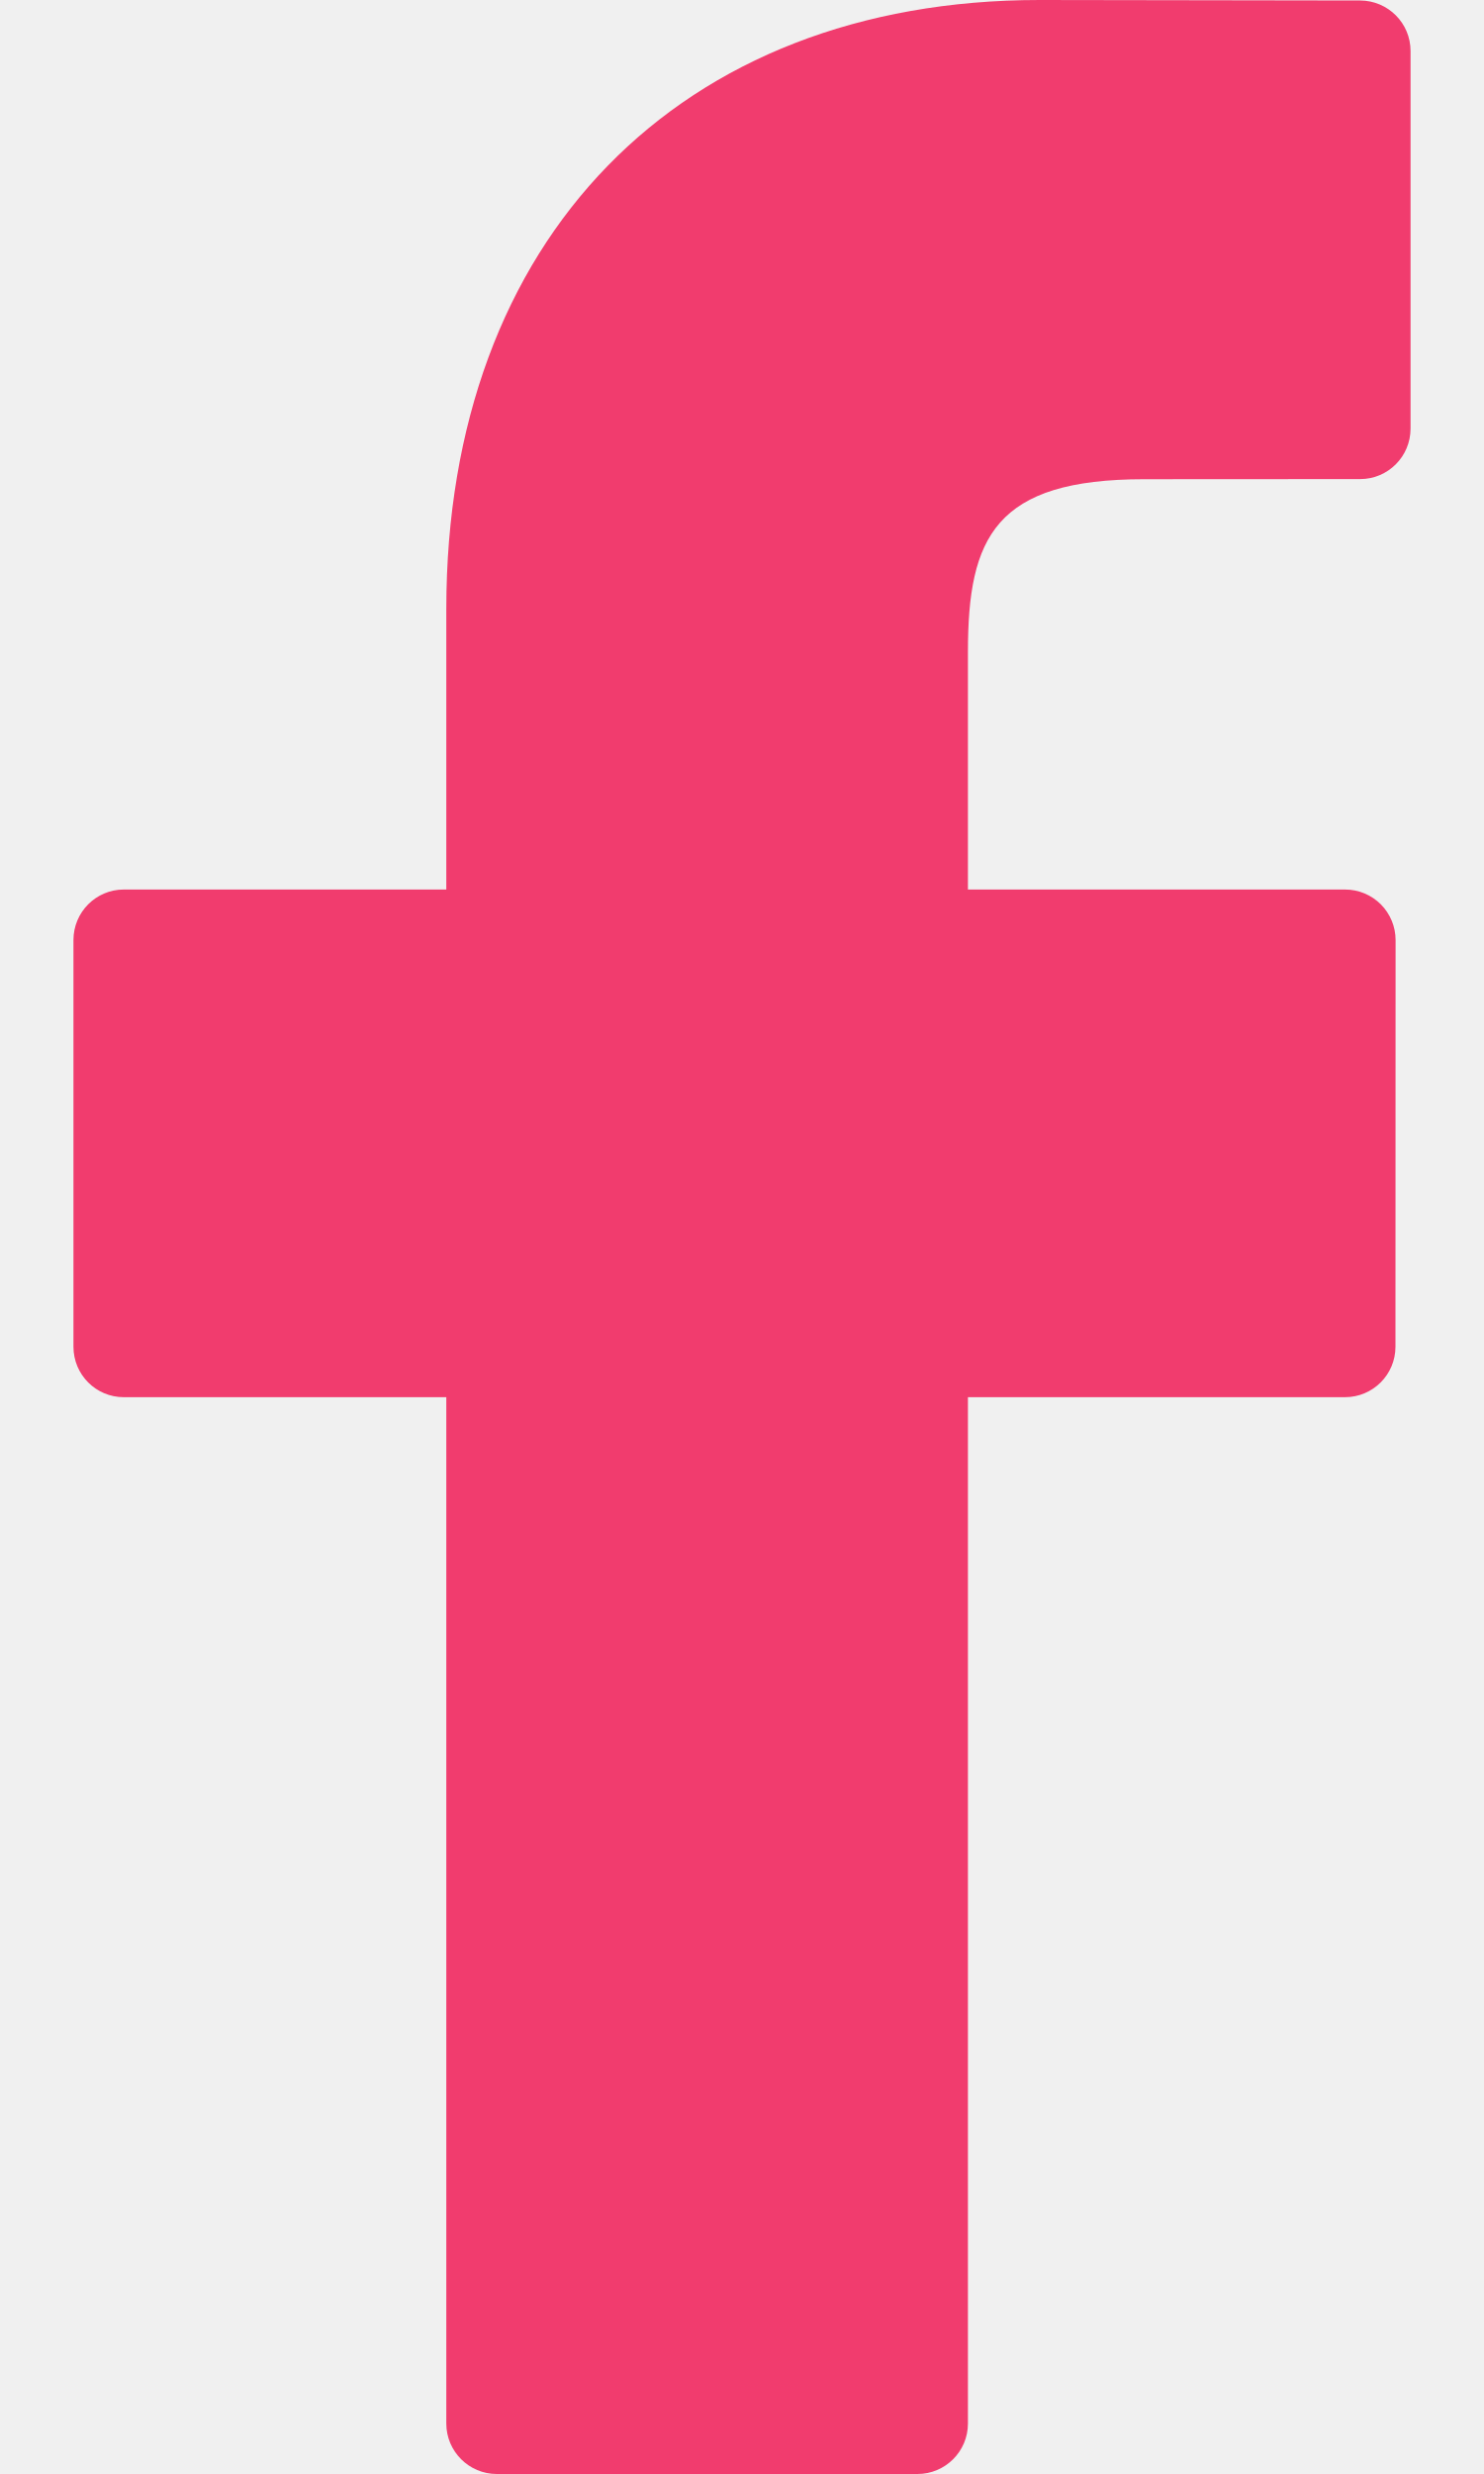
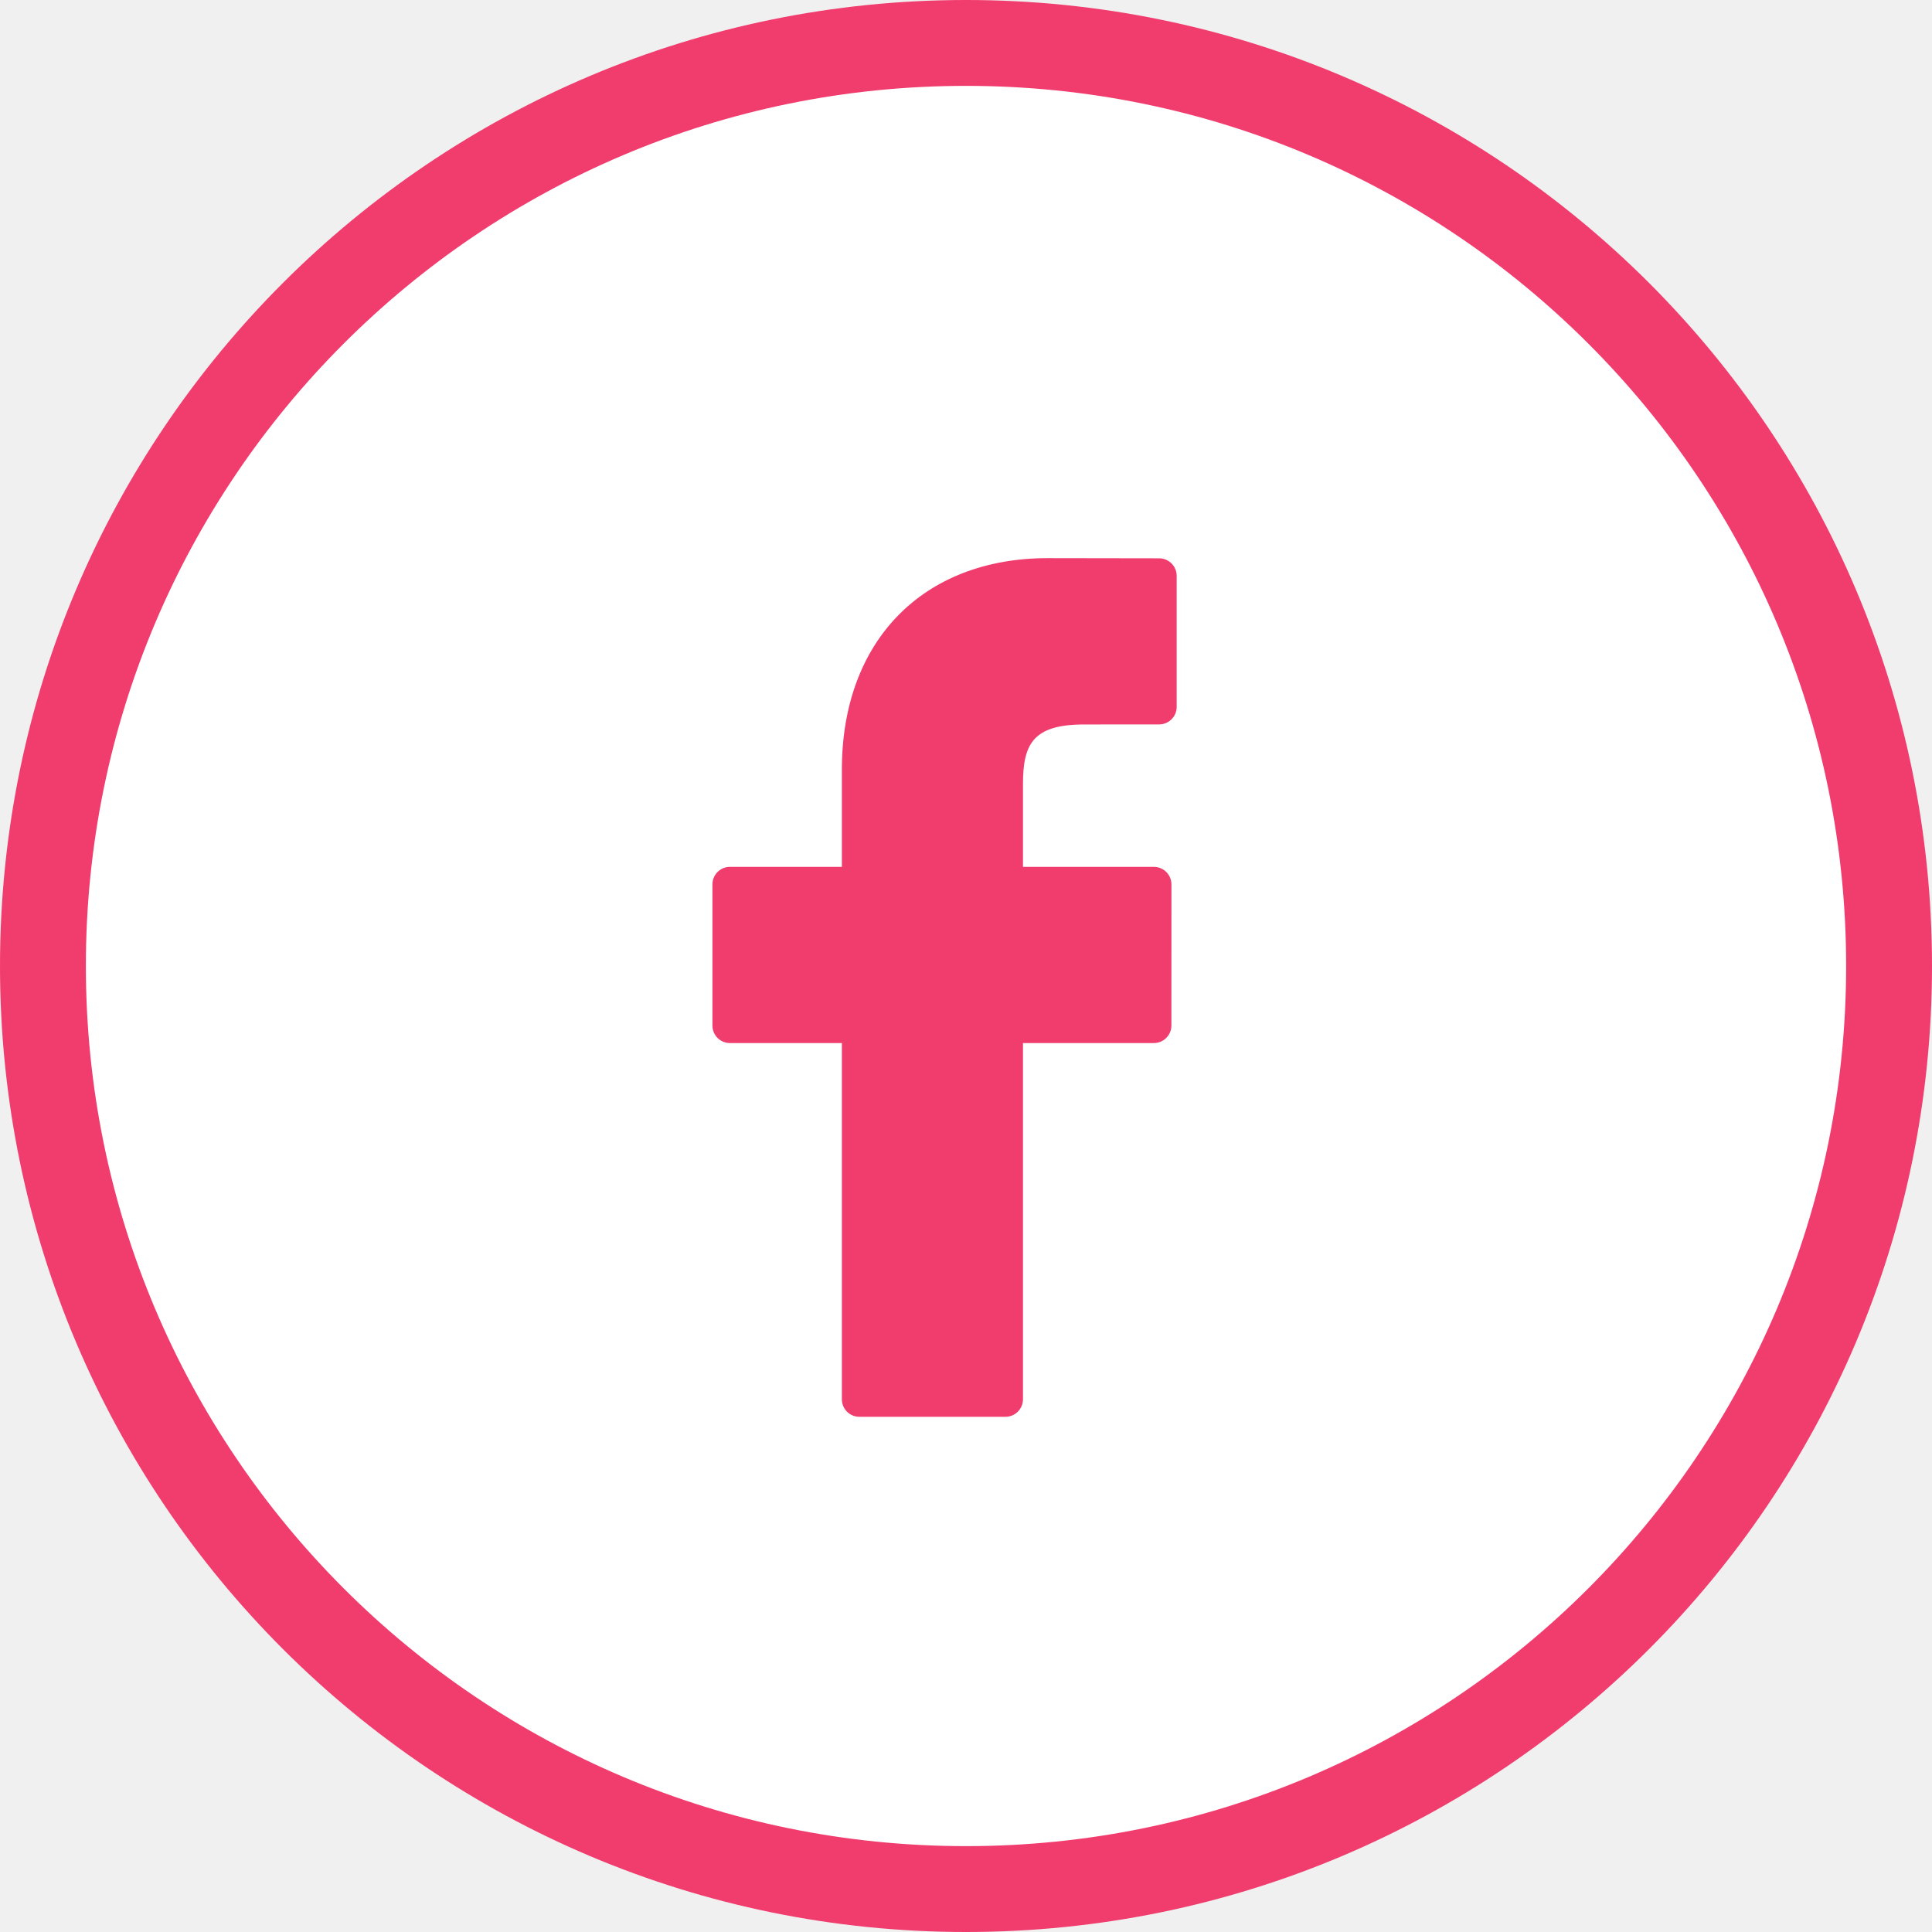
- <svg xmlns="http://www.w3.org/2000/svg" width="12" height="20" viewBox="0 0 12 20" fill="none">
-   <path d="M10.999 0.004L8.406 0C5.492 0 3.609 1.932 3.609 4.922V7.191H1.001C0.776 7.191 0.594 7.374 0.594 7.599V10.887C0.594 11.113 0.776 11.295 1.001 11.295H3.609V19.592C3.609 19.817 3.792 20 4.017 20H7.419C7.644 20 7.827 19.817 7.827 19.592V11.295H10.876C11.101 11.295 11.284 11.113 11.284 10.887L11.285 7.599C11.285 7.491 11.242 7.388 11.166 7.311C11.089 7.234 10.985 7.191 10.877 7.191H7.827V5.268C7.827 4.343 8.047 3.874 9.252 3.874L10.999 3.873C11.224 3.873 11.406 3.69 11.406 3.465V0.412C11.406 0.187 11.224 0.005 10.999 0.004Z" fill="#F13C6E" />
+ <svg xmlns="http://www.w3.org/2000/svg" width="45" height="45" viewBox="0 0 45 45" fill="none">
+   <circle cx="22.5" cy="22.5" r="21.5" fill="white" stroke="#F13C6E" stroke-width="2" />
+   <path d="M26.999 13.004L24.406 13C21.492 13 19.609 14.932 19.609 17.922V20.191H17.001C16.776 20.191 16.594 20.374 16.594 20.599V23.887C16.594 24.113 16.776 24.295 17.001 24.295H19.609V32.592C19.609 32.818 19.791 33 20.017 33H23.419C23.645 33 23.827 32.817 23.827 32.592V24.295H26.876C27.101 24.295 27.284 24.113 27.284 23.887L27.285 20.599C27.285 20.491 27.242 20.388 27.166 20.311C27.089 20.235 26.985 20.191 26.877 20.191H23.827V18.268C23.827 17.343 24.047 16.874 25.252 16.874L26.999 16.873C27.224 16.873 27.407 16.69 27.407 16.465V13.412C27.407 13.187 27.224 13.005 26.999 13.004Z" fill="#F13C6E" />
</svg>
